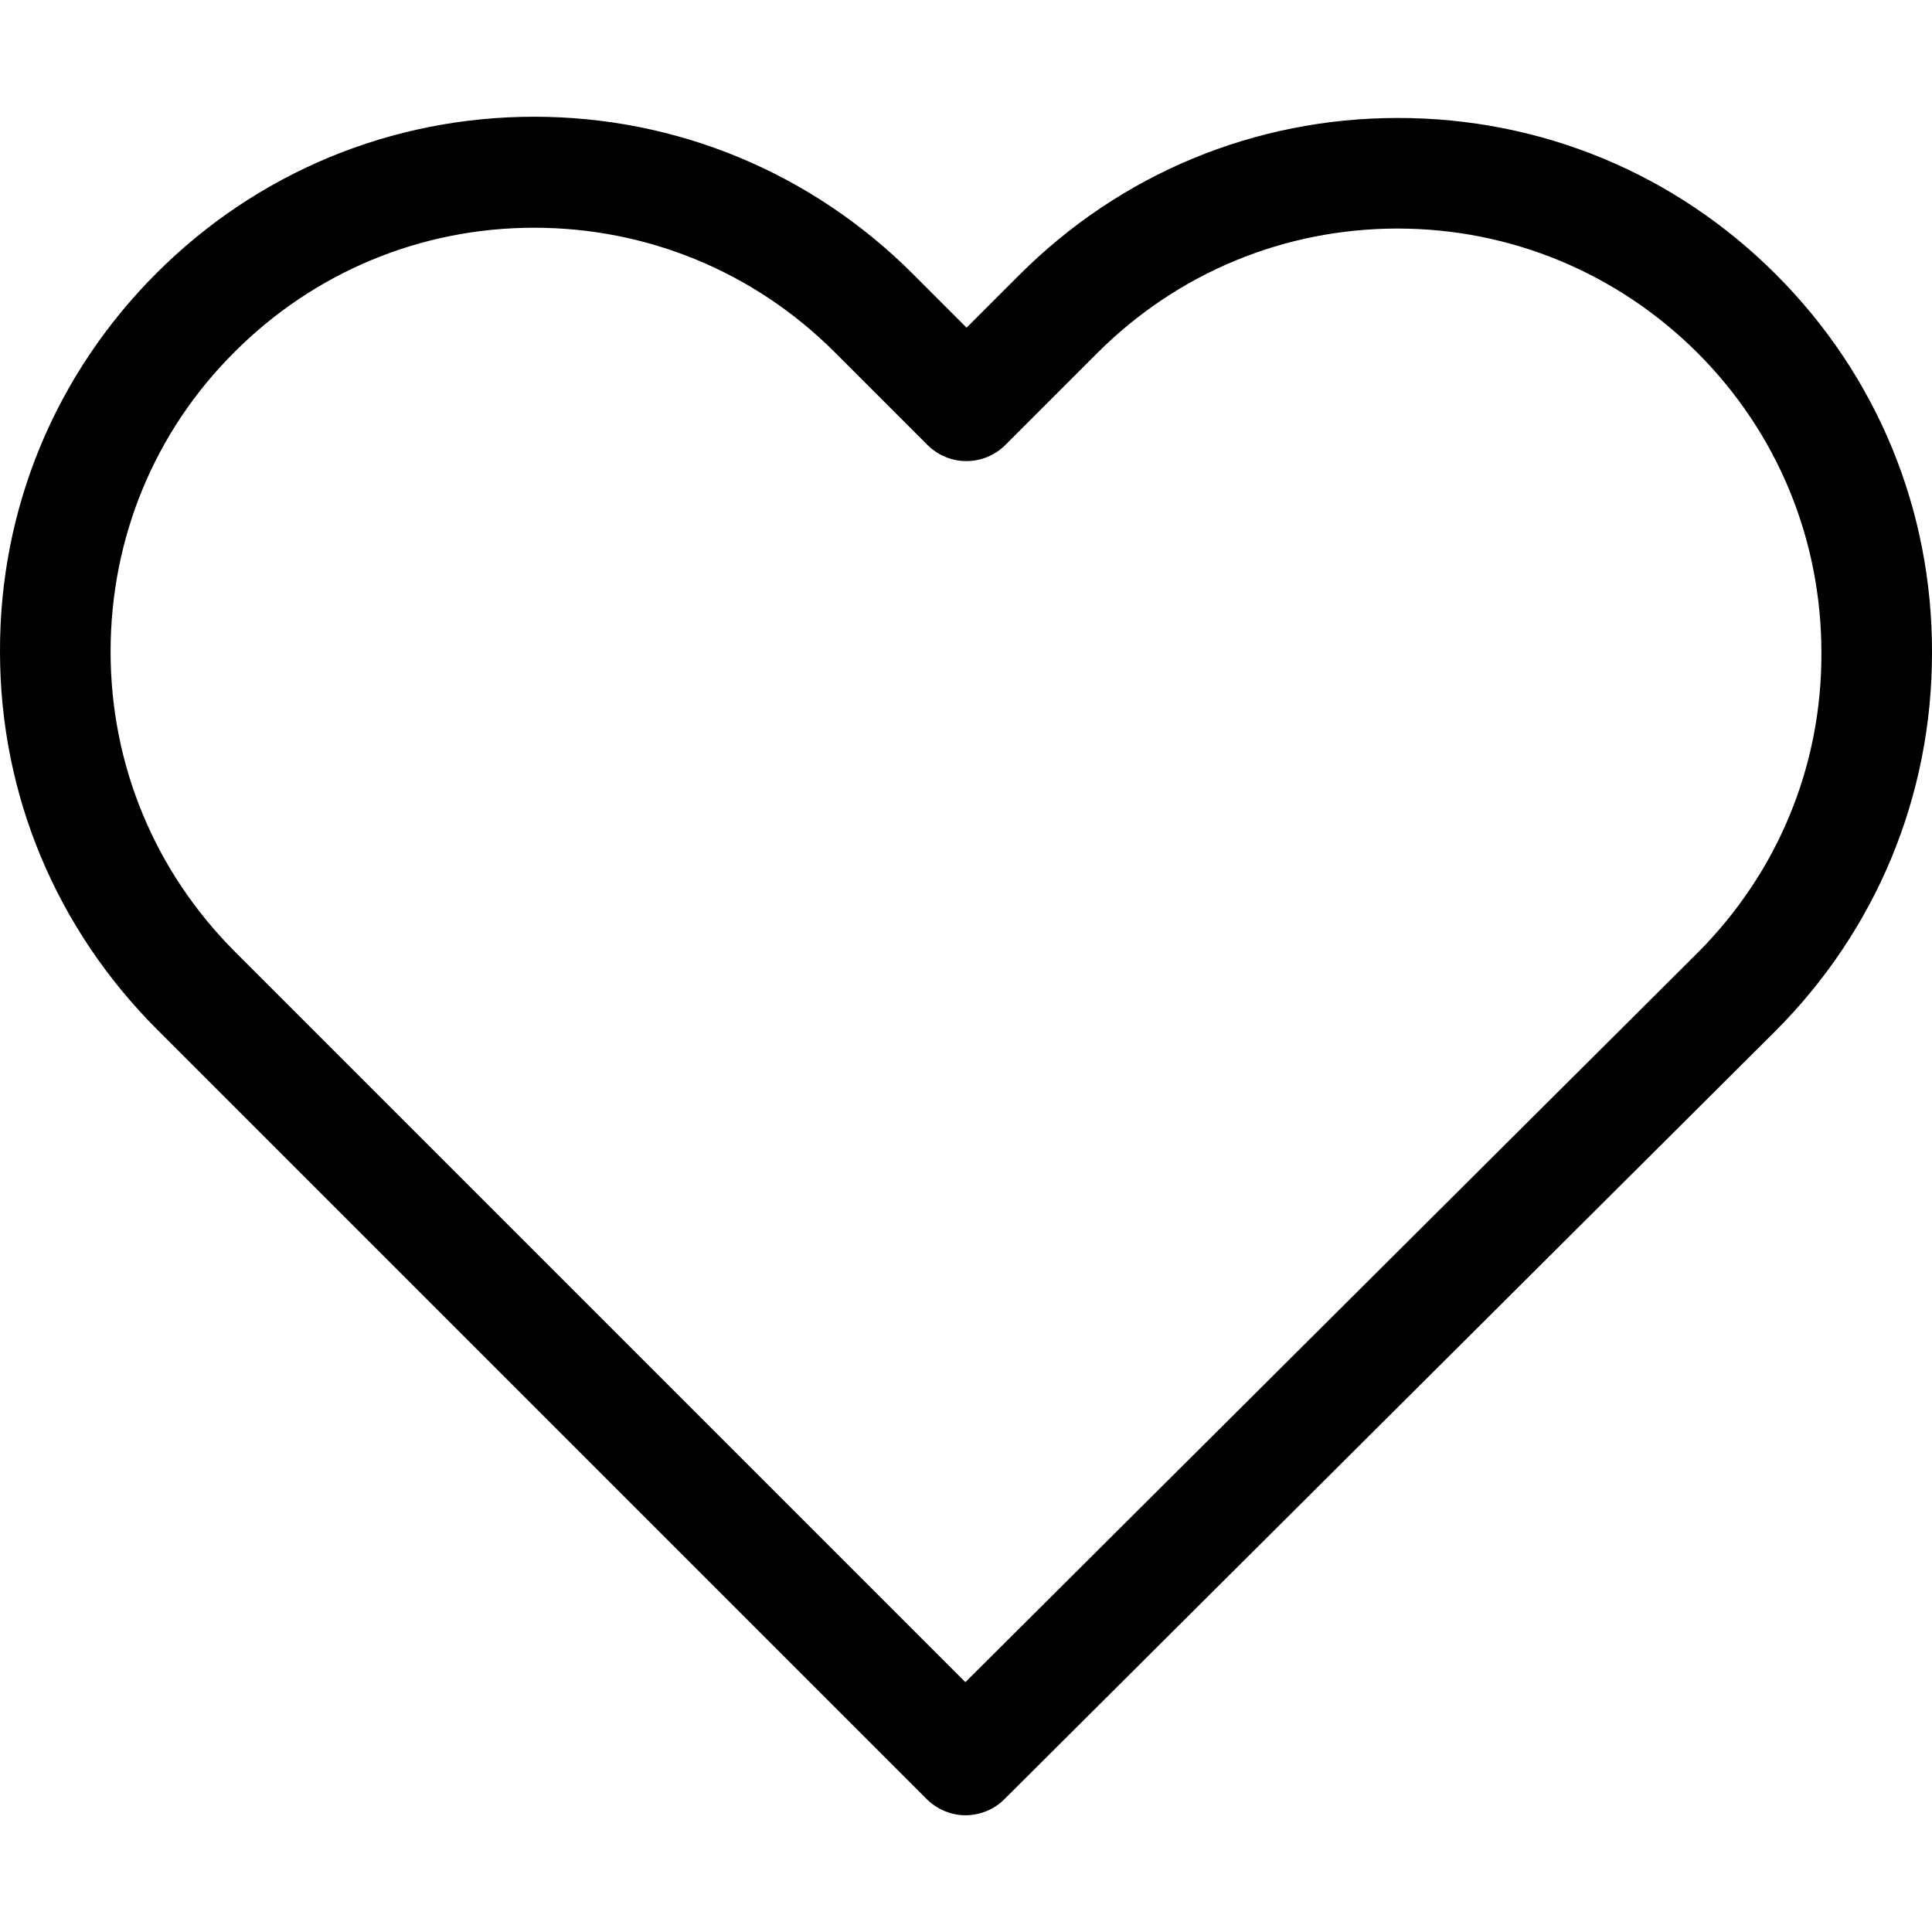
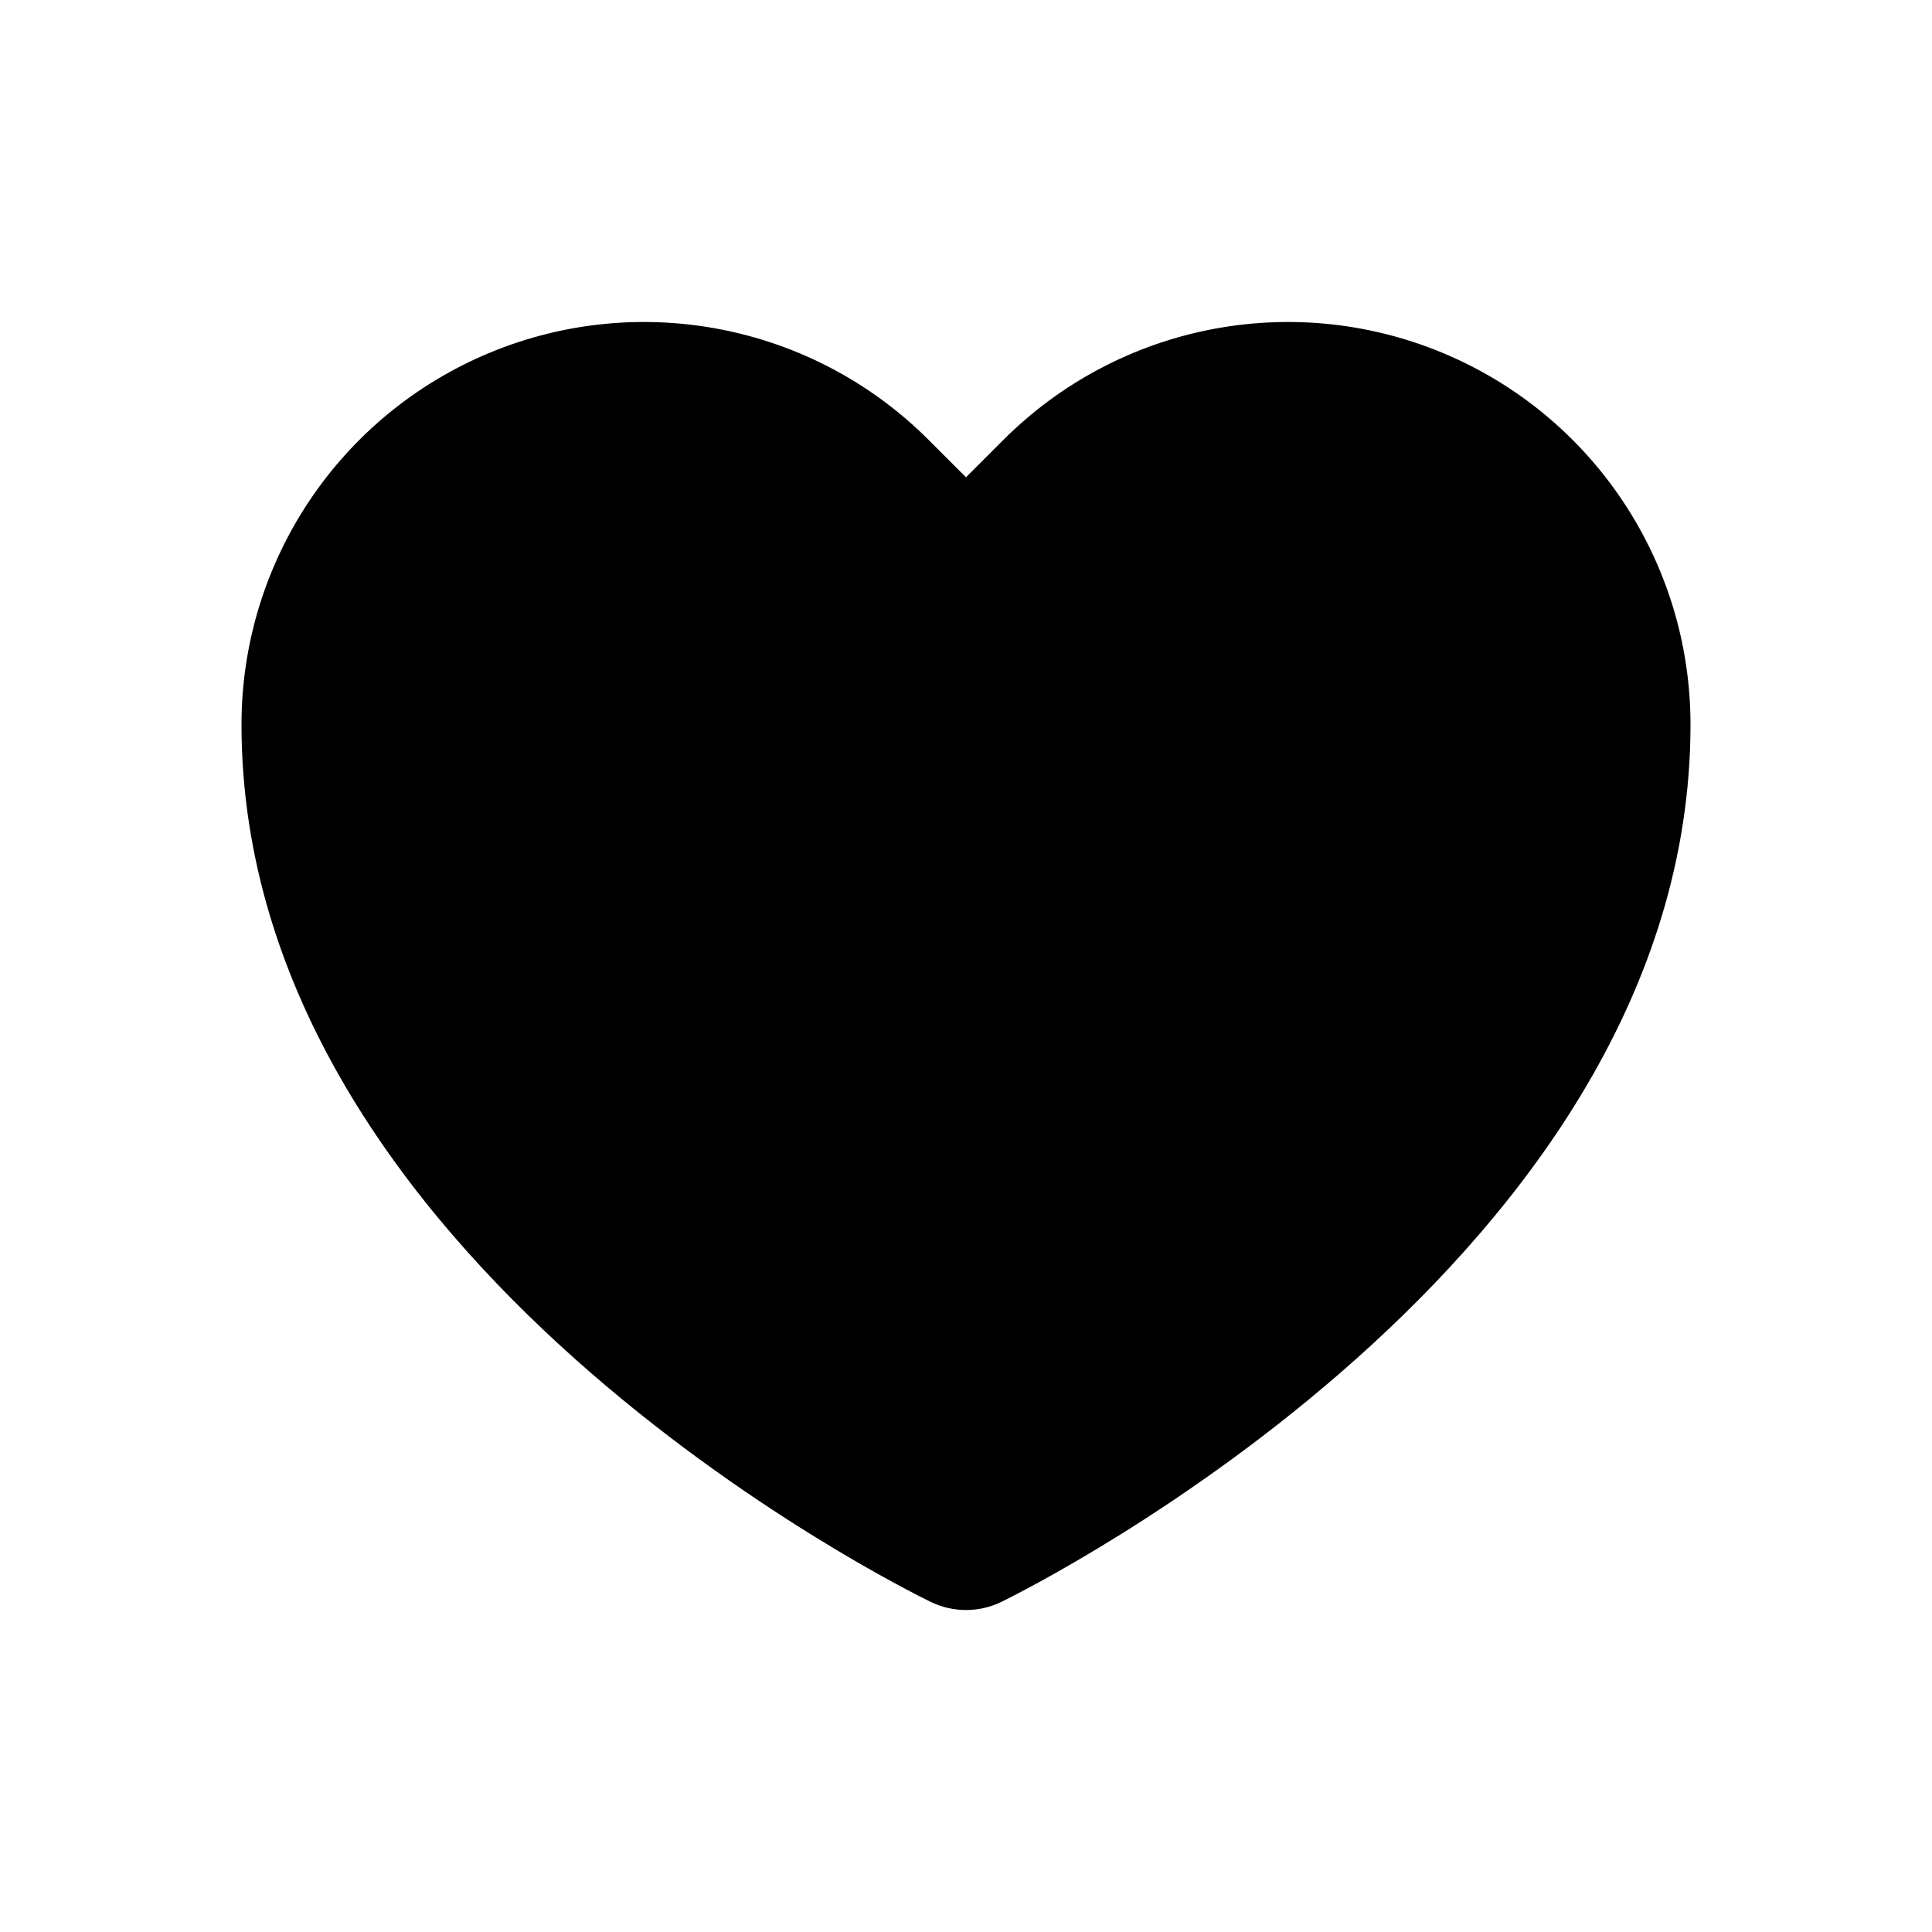
- <svg xmlns="http://www.w3.org/2000/svg" fill="#000000" height="30px" width="30px" version="1.1" id="Capa_1" viewBox="0 0 471.701 471.701" xml:space="preserve">
-   <g>
-     <path d="M433.601,67.001c-24.7-24.7-57.4-38.2-92.3-38.2s-67.7,13.6-92.4,38.3l-12.9,12.9l-13.1-13.1   c-24.7-24.7-57.6-38.4-92.5-38.4c-34.8,0-67.6,13.6-92.2,38.2c-24.7,24.7-38.3,57.5-38.2,92.4c0,34.9,13.7,67.6,38.4,92.3   l187.8,187.8c2.6,2.6,6.1,4,9.5,4c3.4,0,6.9-1.3,9.5-3.9l188.2-187.5c24.7-24.7,38.3-57.5,38.3-92.4   C471.801,124.501,458.301,91.701,433.601,67.001z M414.401,232.701l-178.7,178l-178.3-178.3c-19.6-19.6-30.4-45.6-30.4-73.3   s10.7-53.7,30.3-73.2c19.5-19.5,45.5-30.3,73.1-30.3c27.7,0,53.8,10.8,73.4,30.4l22.6,22.6c5.3,5.3,13.8,5.3,19.1,0l22.4-22.4   c19.6-19.6,45.7-30.4,73.3-30.4c27.6,0,53.6,10.8,73.2,30.3c19.6,19.6,30.3,45.6,30.3,73.3   C444.801,187.101,434.001,213.101,414.401,232.701z" />
-   </g>
+ <svg xmlns="http://www.w3.org/2000/svg" fill="#000000" width="30px" height="30px" viewBox="0 0 24 24">
+   <path d="M12 20a1 1 0 0 1-.437-.1C11.214 19.73 3 15.671 3 9a5 5 0 0 1 8.535-3.536l.465.465.465-.465A5 5 0 0 1 21 9c0 6.646-8.212 10.728-8.562 10.9A1 1 0 0 1 12 20z" />
</svg>
